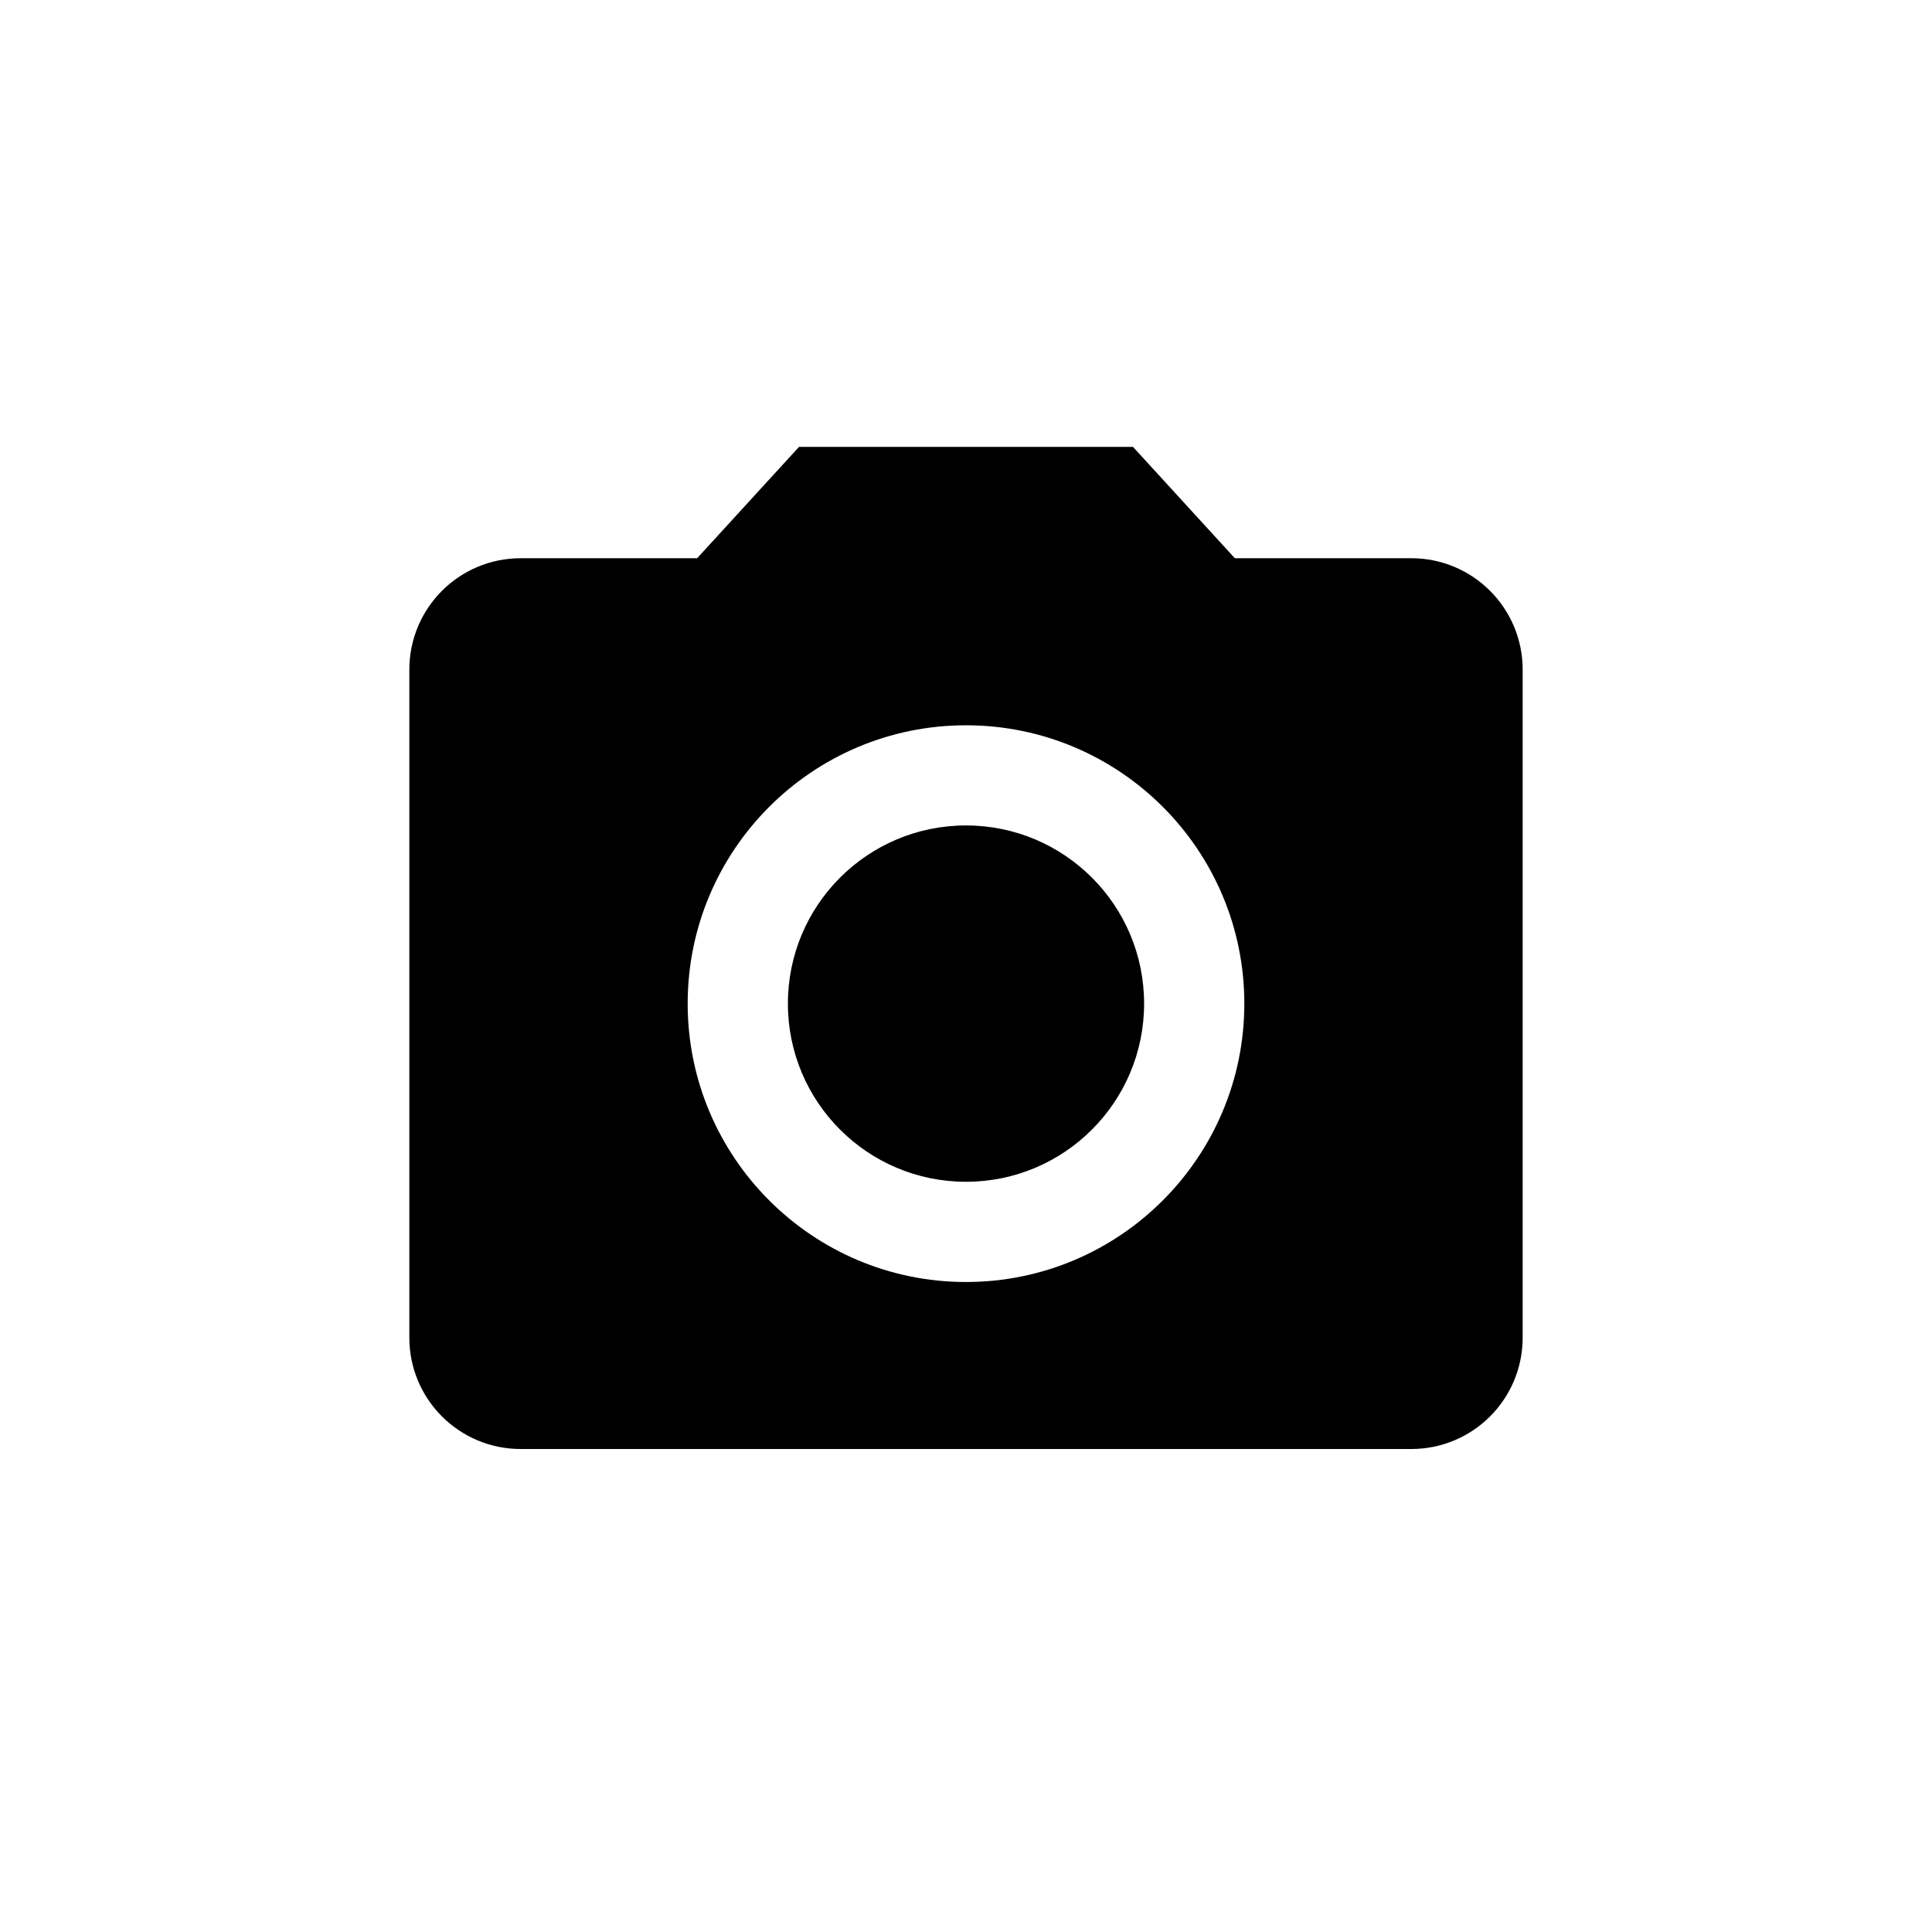
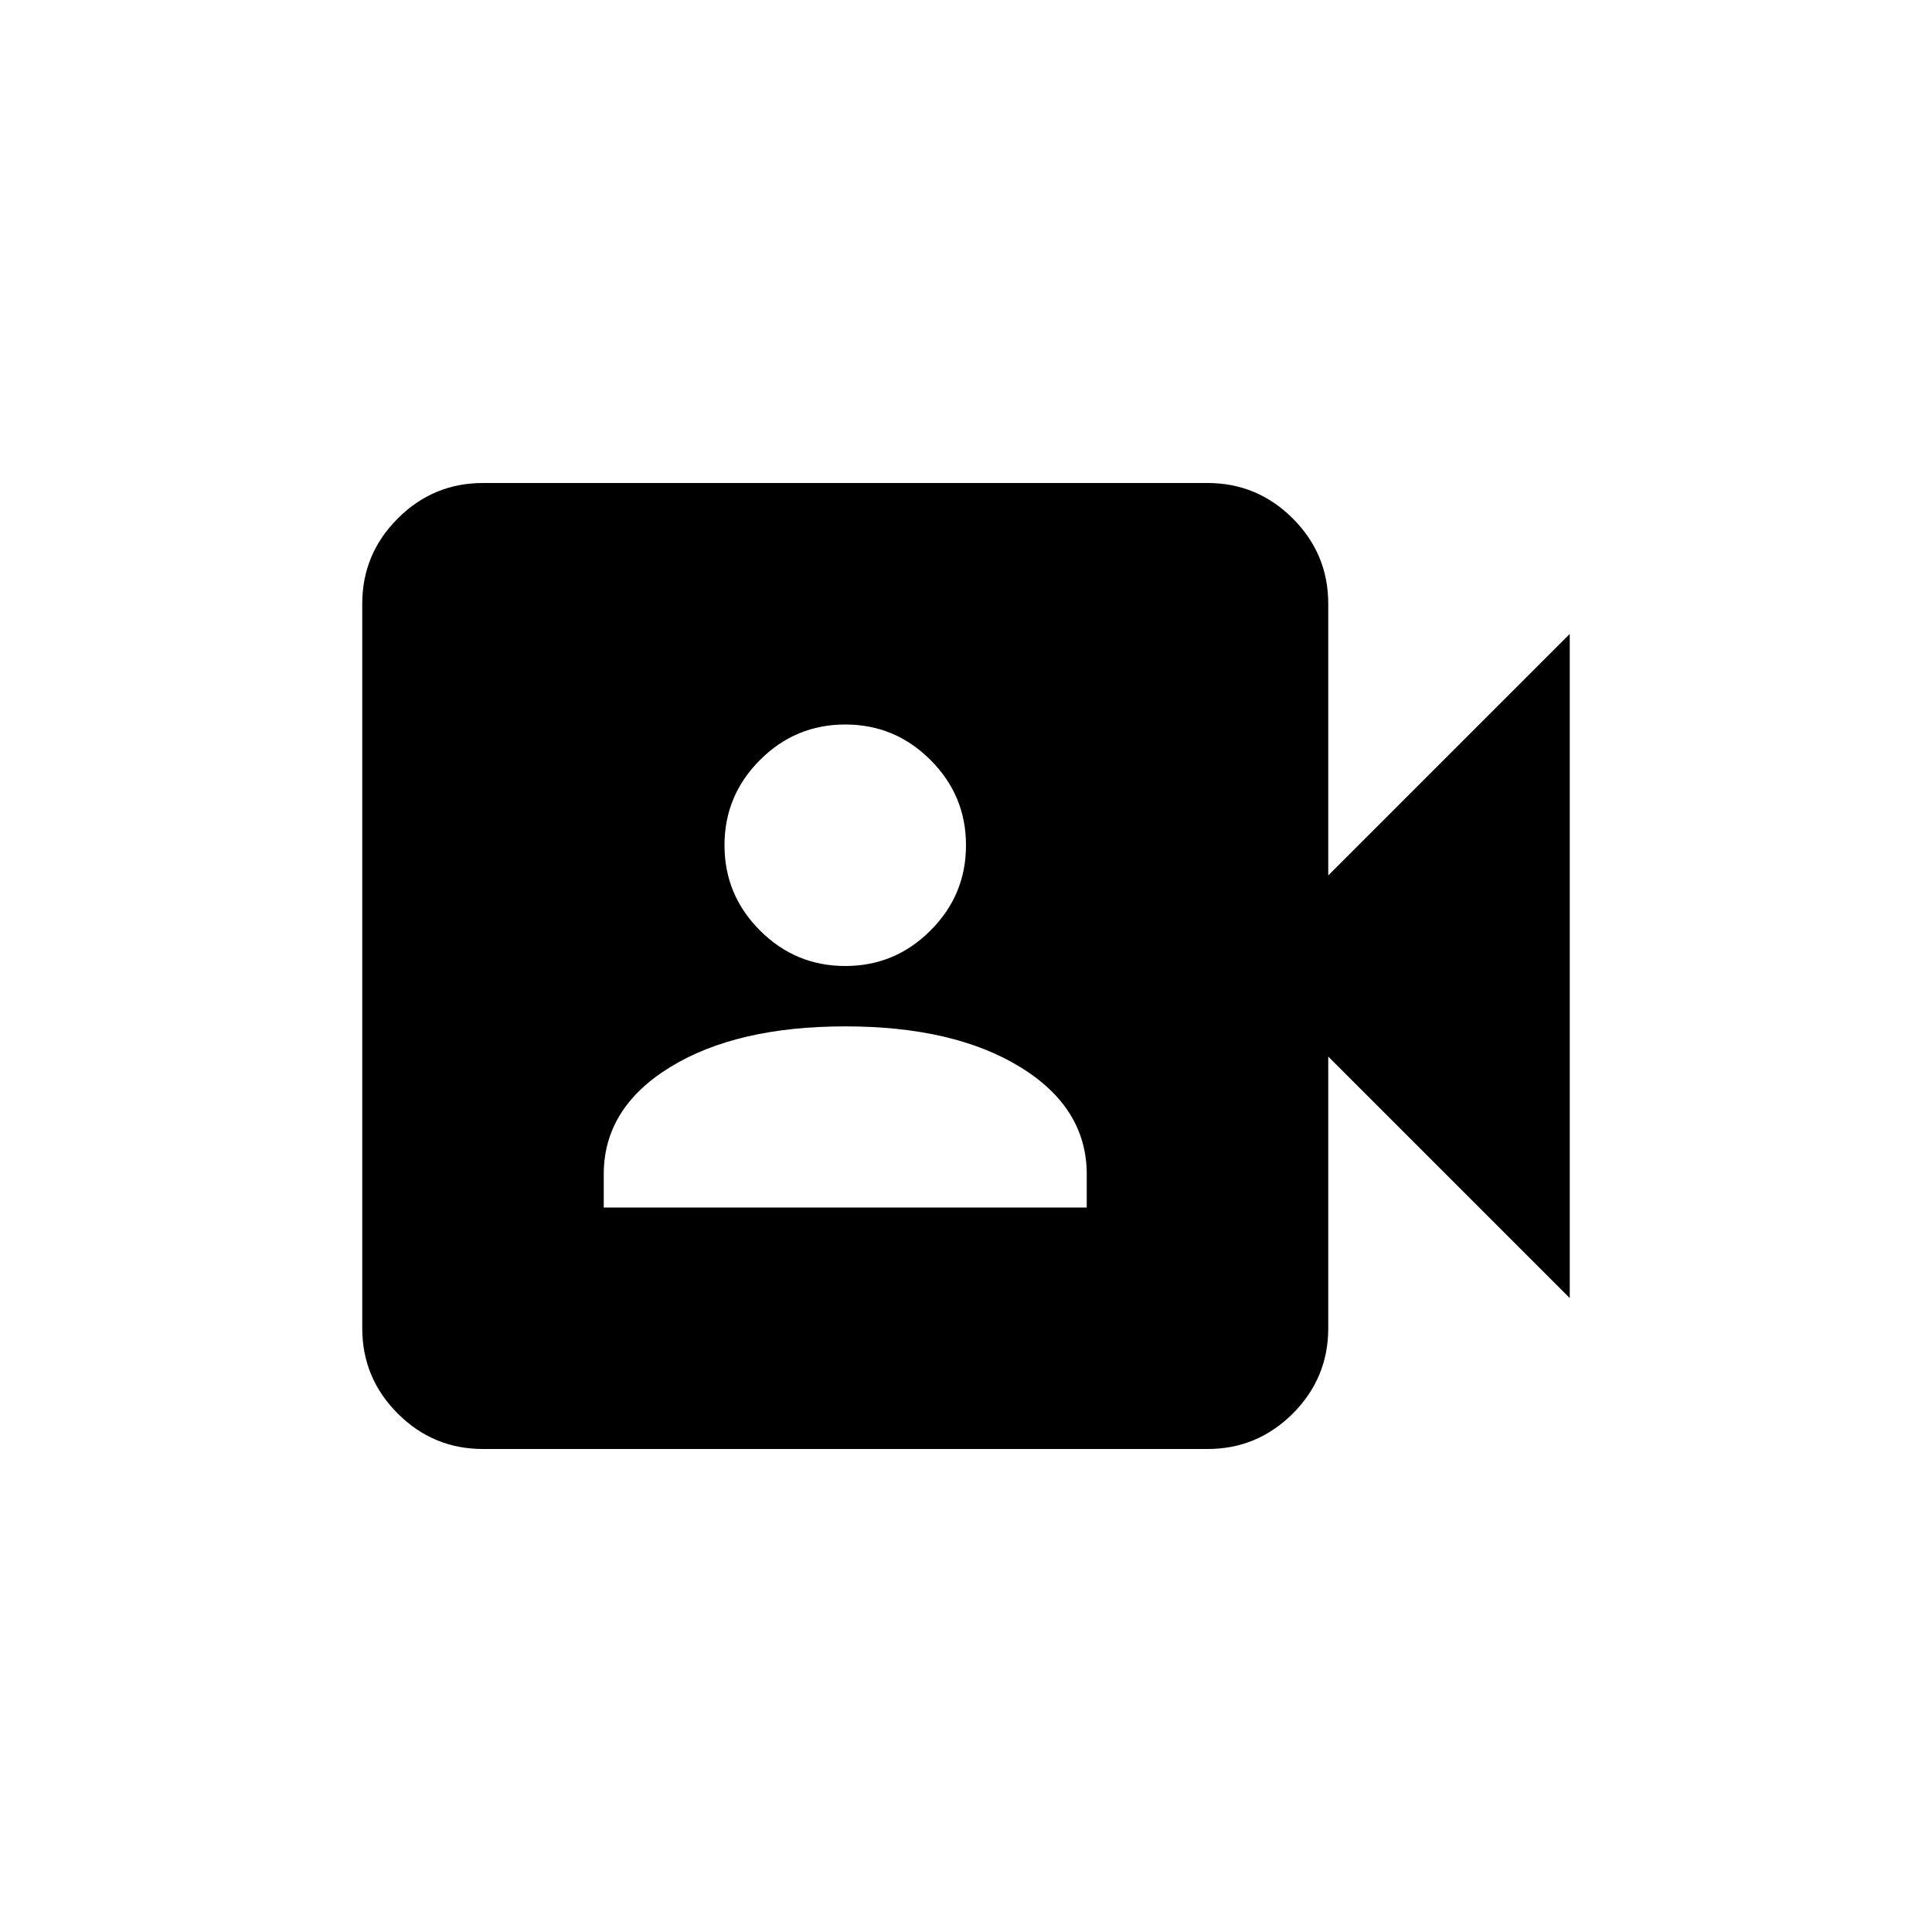
<svg xmlns="http://www.w3.org/2000/svg" width="32" height="32" viewBox="0 0 32 32" fill="none">
-   <path fill-rule="evenodd" clip-rule="evenodd" d="M11.39 16.623C11.39 19.168 13.455 21.234 16 21.234C18.545 21.234 20.61 19.168 20.61 16.623C20.61 14.078 18.545 12.013 16 12.013C13.455 12.013 11.39 14.078 11.39 16.623ZM11.547 9.246L13.234 7.402H18.766L20.453 9.246H23.376C24.395 9.246 25.22 10.072 25.22 11.091V22.156C25.22 23.175 24.395 24 23.376 24H8.624C7.605 24 6.78 23.175 6.78 22.156V11.091C6.78 10.072 7.605 9.246 8.624 9.246H11.547ZM18.95 16.623C18.95 14.993 17.629 13.672 16 13.672C14.37 13.672 13.05 14.993 13.05 16.623C13.05 18.253 14.37 19.574 16 19.574C17.629 19.574 18.95 18.253 18.95 16.623Z" fill="currentColor" />
+   <path d="M10 20H18V19.45C18 18.717 17.633 18.125 16.9 17.675C16.167 17.225 15.2 17 14 17C12.8 17 11.833 17.225 11.1 17.675C10.367 18.125 10 18.717 10 19.45V20ZM14 16C14.55 16 15.021 15.804 15.412 15.412C15.804 15.021 16 14.55 16 14C16 13.45 15.804 12.979 15.412 12.588C15.021 12.196 14.55 12 14 12C13.45 12 12.979 12.196 12.588 12.588C12.196 12.979 12 13.45 12 14C12 14.55 12.196 15.021 12.588 15.412C12.979 15.804 13.45 16 14 16ZM8 24C7.45 24 6.979 23.804 6.588 23.413C6.196 23.021 6 22.55 6 22V10C6 9.45 6.196 8.979 6.588 8.588C6.979 8.196 7.45 8 8 8H20C20.55 8 21.021 8.196 21.413 8.588C21.804 8.979 22 9.45 22 10V14.5L26 10.5V21.5L22 17.5V22C22 22.55 21.804 23.021 21.413 23.413C21.021 23.804 20.55 24 20 24H8Z" fill="currentColor" />
</svg>
